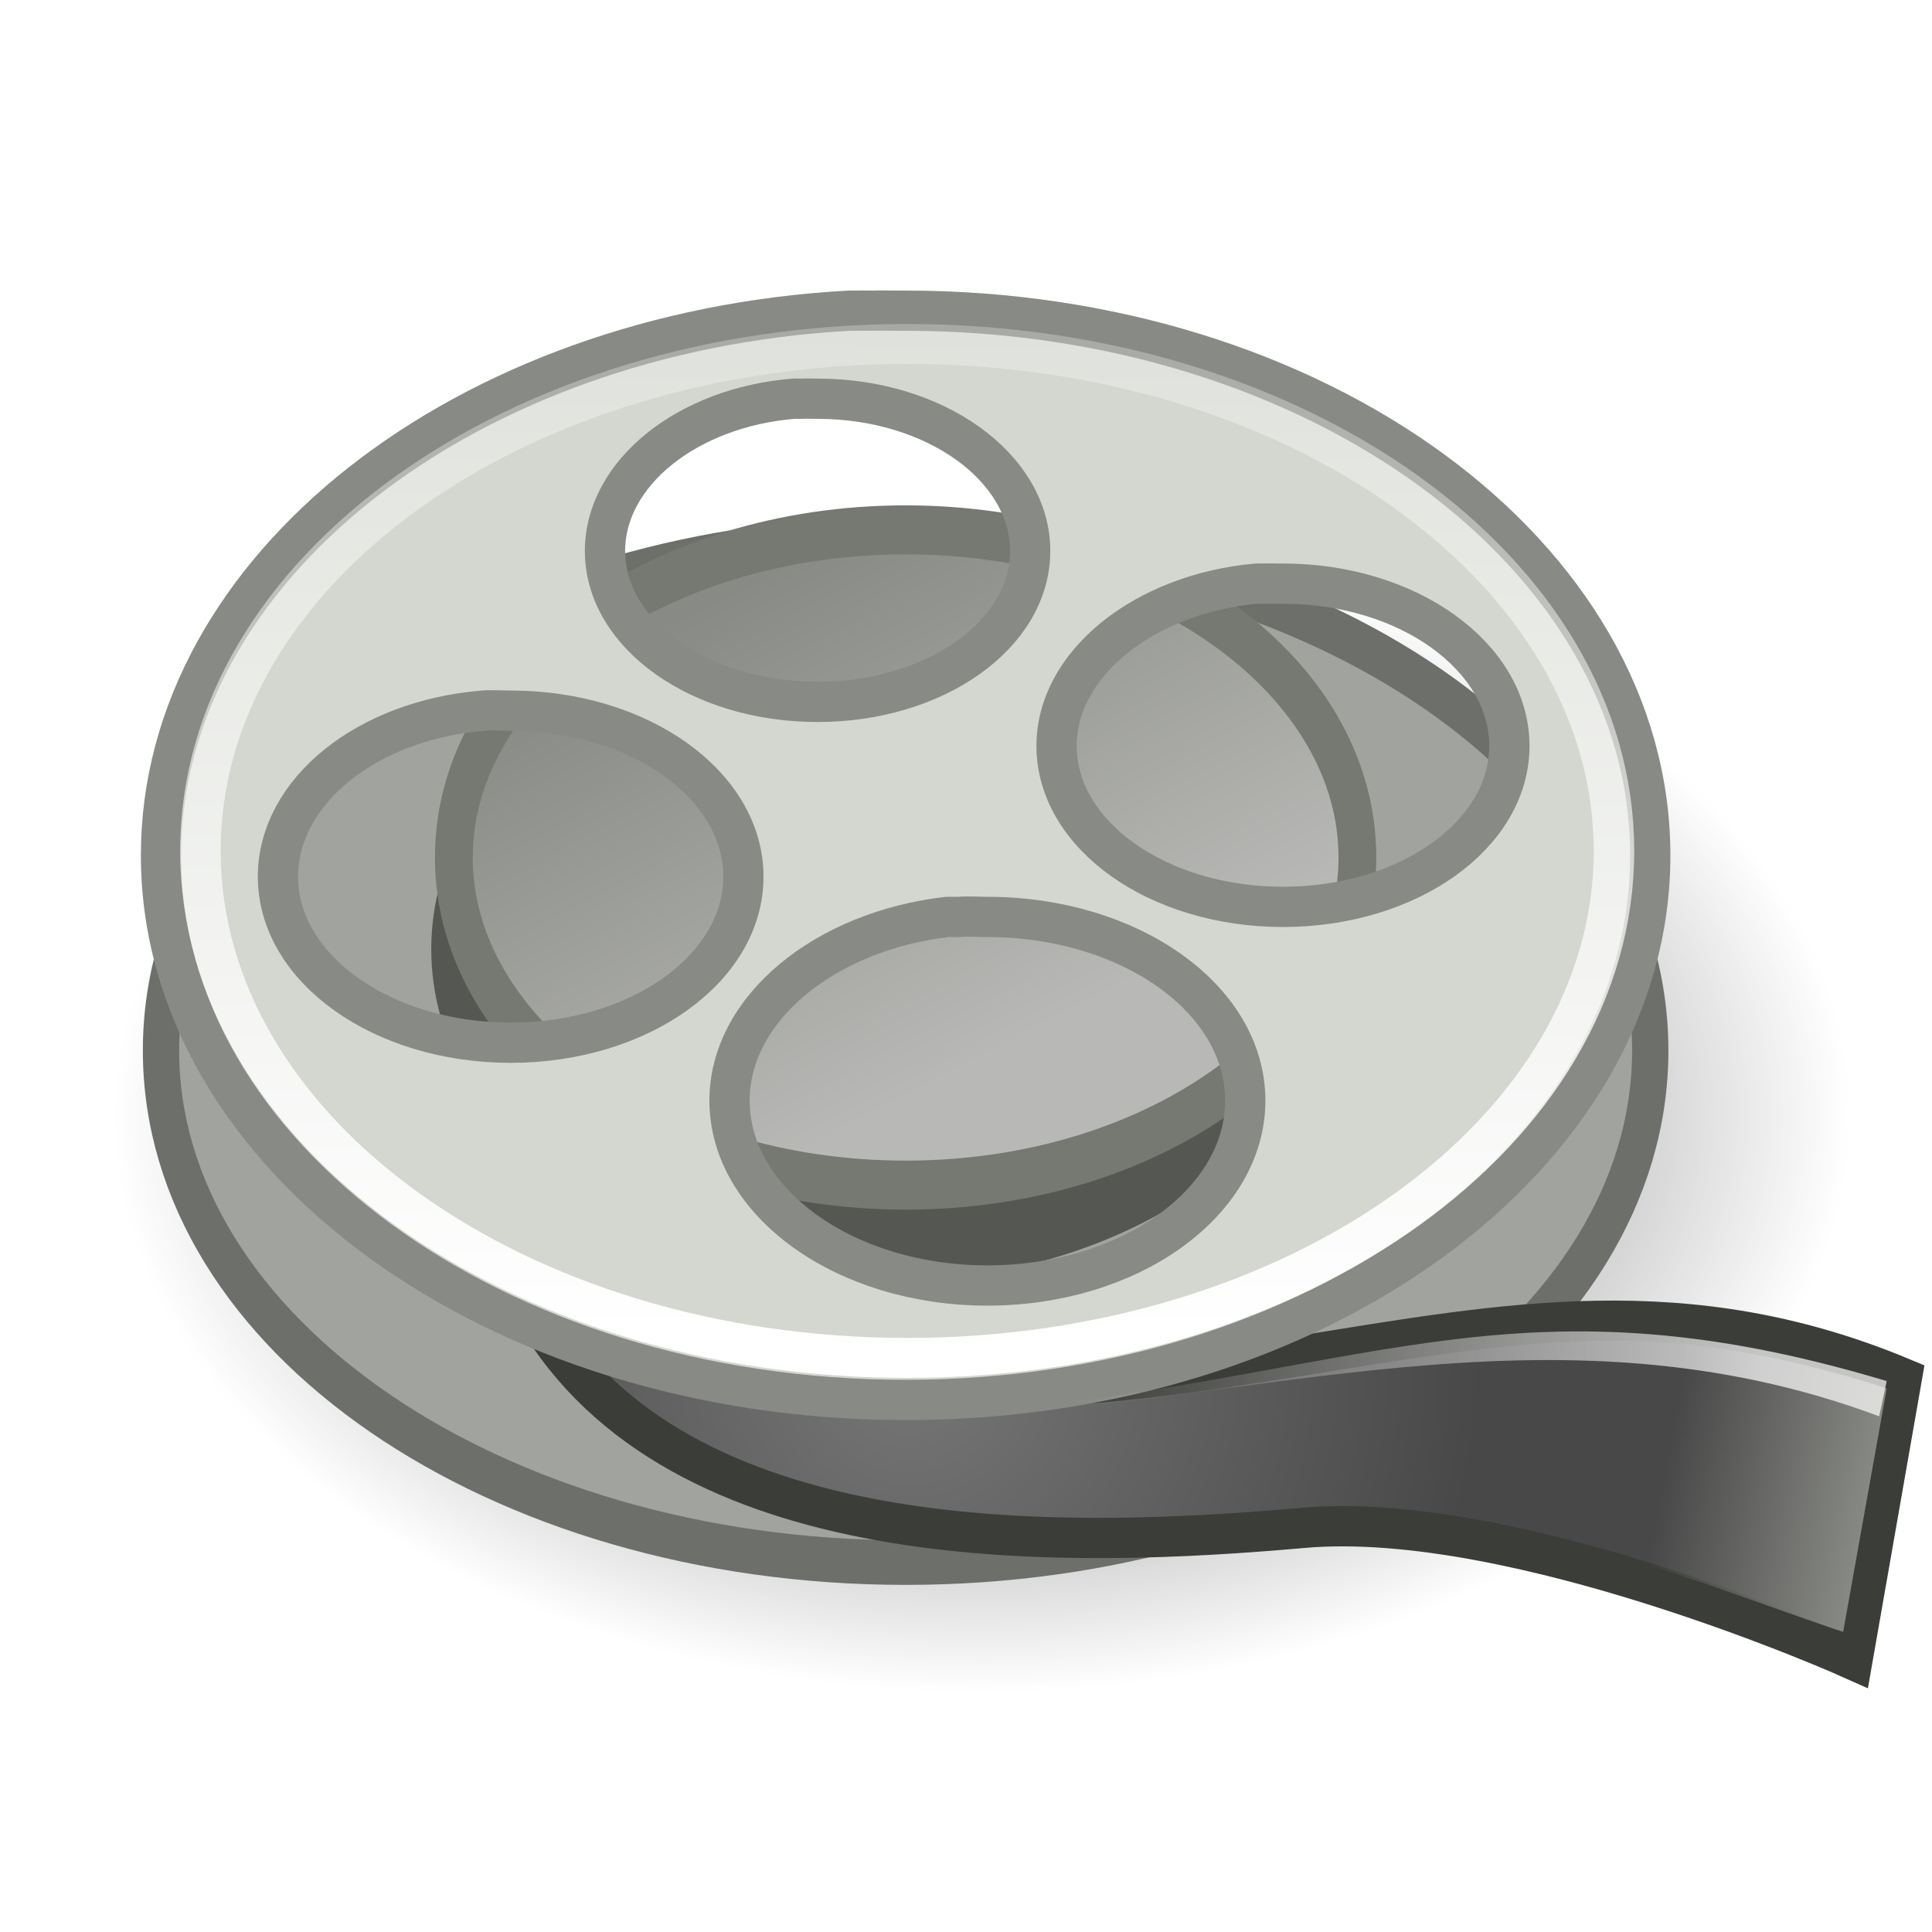
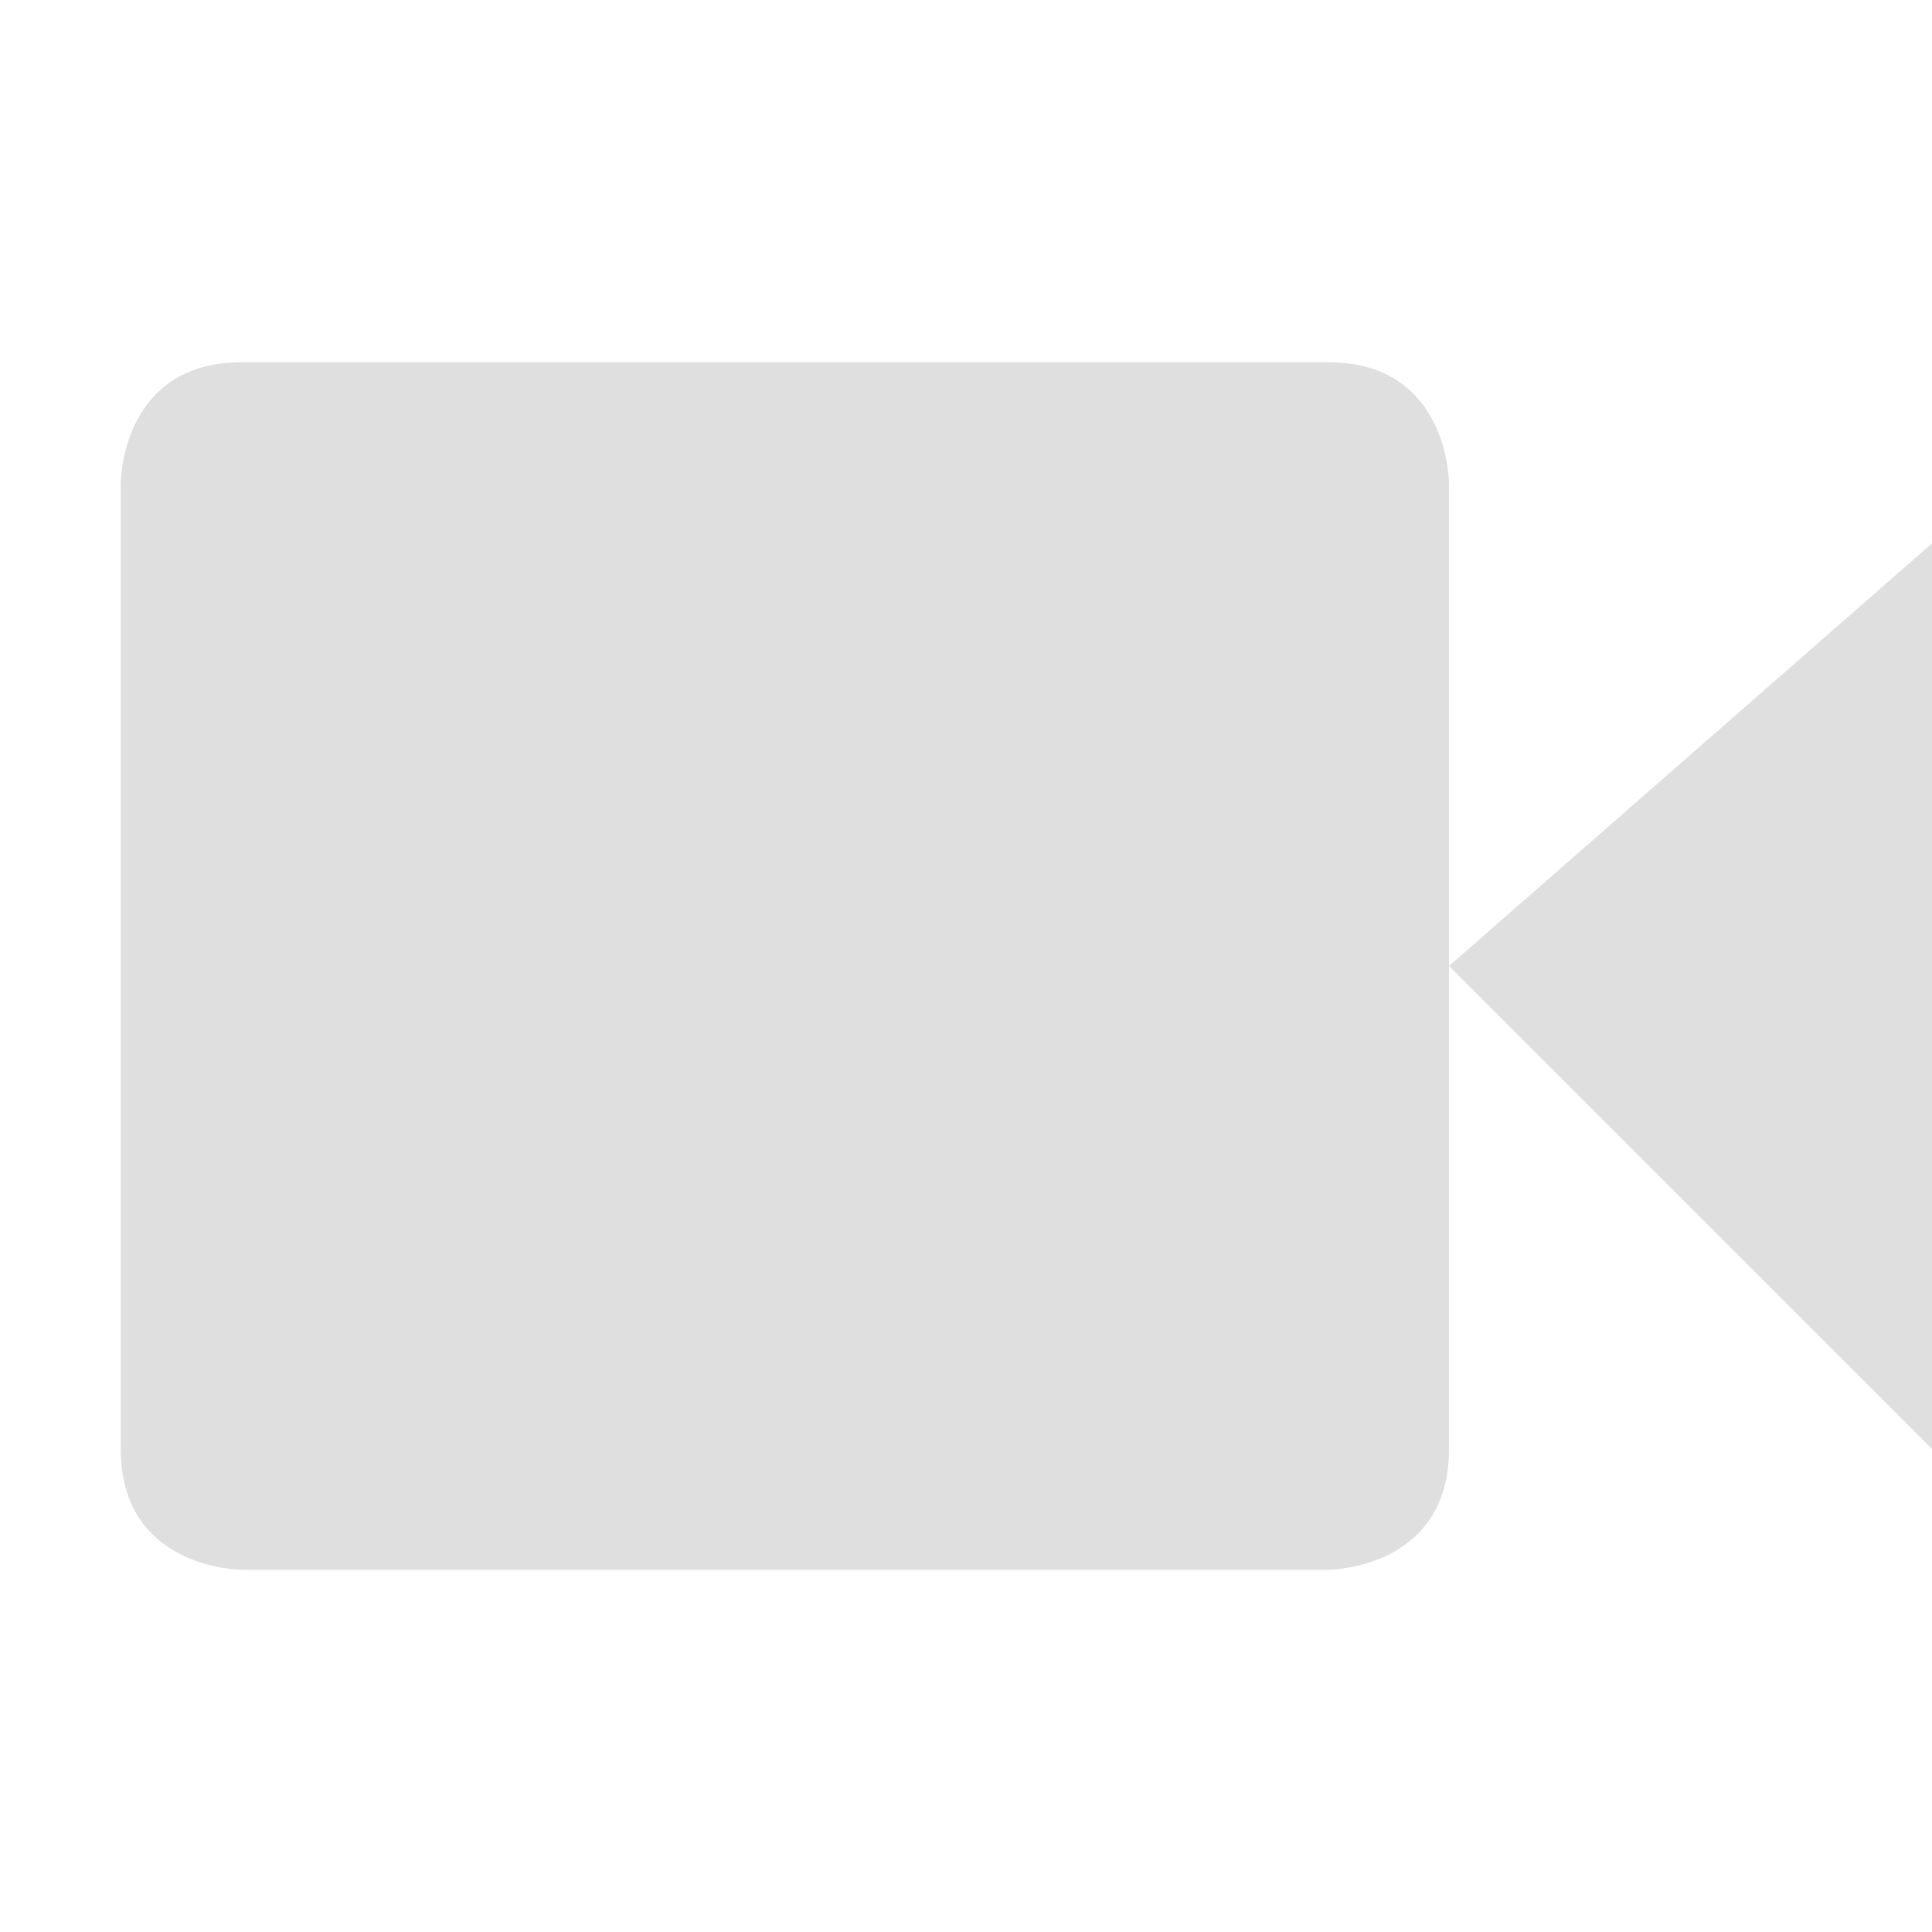
- <svg xmlns="http://www.w3.org/2000/svg" xmlns:xlink="http://www.w3.org/1999/xlink" width="48px" height="48px" id="svg11300">
-   <defs id="defs3">
-     <linearGradient id="linearGradient7138">
-       <stop style="stop-color:#ffffff;stop-opacity:1;" offset="0" id="stop7140" />
-       <stop style="stop-color:#ffffff;stop-opacity:0;" offset="1" id="stop7142" />
-     </linearGradient>
-     <linearGradient id="linearGradient7087">
-       <stop style="stop-color:#888a85;stop-opacity:1;" offset="0" id="stop7089" />
-       <stop style="stop-color:#b8b9b6;stop-opacity:1;" offset="1" id="stop7091" />
-     </linearGradient>
-     <linearGradient id="linearGradient7079">
-       <stop style="stop-color:#000000;stop-opacity:1;" offset="0" id="stop7081" />
-       <stop style="stop-color:#000000;stop-opacity:0;" offset="1" id="stop7083" />
-     </linearGradient>
-     <linearGradient id="linearGradient7069">
-       <stop style="stop-color:#888a85;stop-opacity:1;" offset="0" id="stop7071" />
-       <stop style="stop-color:#888a85;stop-opacity:0;" offset="1" id="stop7073" />
-     </linearGradient>
-     <radialGradient id="aigrd4" cx="9.342" cy="22.614" r="14.152" fx="9.342" fy="22.614" gradientUnits="userSpaceOnUse">
-       <stop offset="0" style="stop-color:#767676" id="stop6452" />
-       <stop offset="1" style="stop-color:#484848" id="stop6454" />
-     </radialGradient>
-     <radialGradient r="14.152" fy="24.735" fx="20.656" cy="24.735" cx="20.656" gradientUnits="userSpaceOnUse" id="radialGradient6540" xlink:href="#aigrd4" gradientTransform="translate(1.971678,9.220141)" />
-     <linearGradient id="linearGradient7054">
-       <stop style="stop-color:#ffffff;stop-opacity:1;" offset="0" id="stop7056" />
-       <stop style="stop-color:#ffffff;stop-opacity:0;" offset="1" id="stop7058" />
-     </linearGradient>
-     <linearGradient xlink:href="#linearGradient7054" id="linearGradient7060" x1="21.032" y1="31.868" x2="21.108" y2="-4.599" gradientUnits="userSpaceOnUse" />
-     <linearGradient xlink:href="#linearGradient7069" id="linearGradient7075" x1="46.545" y1="35.245" x2="40.82" y2="34.14" gradientUnits="userSpaceOnUse" gradientTransform="matrix(0.884878,0,0,0.884878,5.318113,5.943159)" />
-     <radialGradient xlink:href="#linearGradient7079" id="radialGradient7085" cx="23.158" cy="26.964" fx="23.158" fy="26.964" r="21.567" gradientTransform="matrix(1,0,0,0.663934,0,9.061528)" gradientUnits="userSpaceOnUse" />
-     <linearGradient xlink:href="#linearGradient7087" id="linearGradient7093" x1="23.816" y1="12.75" x2="29.049" y2="25.772" gradientUnits="userSpaceOnUse" />
-     <linearGradient xlink:href="#linearGradient7138" id="linearGradient7144" x1="43.688" y1="32.133" x2="26.625" y2="32.133" gradientUnits="userSpaceOnUse" gradientTransform="translate(0,2)" />
-   </defs>
-   <g id="layer1">
-     <path style="opacity:0.703;color:#000000;fill:url(#radialGradient7085);fill-opacity:1;fill-rule:evenodd;stroke:none;stroke-width:1;stroke-linecap:round;stroke-linejoin:round;marker:none;marker-start:none;marker-mid:none;marker-end:none;stroke-miterlimit:4;stroke-dasharray:none;stroke-dashoffset:0;stroke-opacity:1;visibility:visible;display:inline;overflow:visible" id="path7077" d="M 44.725 26.964 A 21.567 14.319 0 1 1  1.591,26.964 A 21.567 14.319 0 1 1  44.725 26.964 z" transform="translate(1.237437,0.762563)" />
-     <path transform="matrix(1.254237,0,0,1.541926,-9.79661,-6.279528)" d="M 40.5 21 A 14.75 8.25 0 1 1  11,21 A 14.75 8.25 0 1 1  40.5 21 z" id="path7028" style="opacity:1;color:#000000;fill:#a1a39f;fill-opacity:1;fill-rule:evenodd;stroke:#6d6f6a;stroke-width:0.719;stroke-linecap:round;stroke-linejoin:round;marker:none;marker-start:none;marker-mid:none;marker-end:none;stroke-miterlimit:4;stroke-dasharray:none;stroke-dashoffset:0;stroke-opacity:1;visibility:visible;display:inline;overflow:visible" />
-     <path style="opacity:1;color:#000000;fill:#555753;fill-opacity:1;fill-rule:evenodd;stroke:none;stroke-width:1.115;stroke-linecap:round;stroke-linejoin:round;marker:none;marker-start:none;marker-mid:none;marker-end:none;stroke-miterlimit:4;stroke-dasharray:none;stroke-dashoffset:0;stroke-opacity:1;visibility:visible;display:inline;overflow:visible" id="path7042" d="M 40.5 21 A 14.75 8.25 0 1 1  11,21 A 14.75 8.25 0 1 1  40.5 21 z" transform="matrix(0.764011,0,0,1.001814,2.310475,2.543083)" />
-     <path style="fill:url(#radialGradient6540);fill-rule:nonzero;stroke:#3b3d39;stroke-miterlimit:4;stroke-opacity:1" d="M 46.026,41.226 C 46.026,41.226 37.702,37.489 32.37,37.96 C 26.687,38.461 17.193,38.797 13.472,32.92 C 29.27,37.685 36.559,29.774 47.251,34.23 C 47.251,34.23 46.026,41.226 46.026,41.226 z " id="path6456" />
-     <path transform="matrix(0.760969,0,0,0.986663,2.905048,0.584267)" d="M 40.5 21 A 14.75 8.25 0 1 1  11,21 A 14.75 8.25 0 1 1  40.5 21 z" id="path7026" style="opacity:1;color:#000000;fill:url(#linearGradient7093);fill-opacity:1;fill-rule:evenodd;stroke:#757972;stroke-width:1.234;stroke-linecap:round;stroke-linejoin:round;marker:none;marker-start:none;marker-mid:none;marker-end:none;stroke-miterlimit:4;stroke-dasharray:none;stroke-dashoffset:0;stroke-opacity:1;visibility:visible;display:inline;overflow:visible" />
-     <path style="opacity:1;color:#000000;fill:#d3d7cf;fill-opacity:1;fill-rule:evenodd;stroke:#888a85;stroke-width:1;stroke-linecap:round;stroke-linejoin:round;marker:none;marker-start:none;marker-mid:none;marker-end:none;stroke-miterlimit:4;stroke-dasharray:none;stroke-dashoffset:0;stroke-opacity:1;visibility:visible;display:inline;overflow:visible" d="M 21.094,7.719 C 11.536,8.244 4,14.133 4,21.25 C 4,28.711 12.288,34.781 22.5,34.781 C 32.712,34.781 41,28.711 41,21.25 C 41,13.789 32.712,7.719 22.5,7.719 C 22.46,7.719 22.415,7.719 22.375,7.719 C 22.137,7.72 21.892,7.711 21.656,7.719 C 21.541,7.722 21.427,7.713 21.312,7.719 C 21.237,7.722 21.169,7.715 21.094,7.719 z M 19.719,9.906 C 19.782,9.901 19.842,9.91 19.906,9.906 C 20.04,9.899 20.176,9.906 20.312,9.906 C 23.229,9.906 25.594,11.608 25.594,13.688 C 25.594,15.767 23.229,17.438 20.312,17.438 C 17.396,17.438 15.031,15.767 15.031,13.688 C 15.031,11.752 17.083,10.119 19.719,9.906 z M 31.219,14.5 C 31.285,14.494 31.339,14.504 31.406,14.5 C 31.523,14.493 31.631,14.502 31.75,14.5 C 31.798,14.499 31.827,14.5 31.875,14.5 C 34.978,14.5 37.5,16.314 37.5,18.531 C 37.5,20.748 34.978,22.531 31.875,22.531 C 28.772,22.531 26.25,20.748 26.25,18.531 C 26.25,16.483 28.442,14.748 31.219,14.5 z M 12,17.656 C 12.218,17.638 12.463,17.656 12.688,17.656 C 15.88,17.656 18.469,19.499 18.469,21.781 C 18.469,24.064 15.88,25.906 12.688,25.906 C 9.495,25.906 6.906,24.064 6.906,21.781 C 6.906,19.659 9.12,17.892 12,17.656 z M 23.531,22.781 C 23.555,22.778 23.57,22.784 23.594,22.781 C 23.596,22.781 23.622,22.781 23.625,22.781 C 23.628,22.781 23.653,22.781 23.656,22.781 C 23.662,22.781 23.684,22.781 23.688,22.781 C 23.714,22.781 23.755,22.781 23.781,22.781 C 23.784,22.781 23.806,22.781 23.812,22.781 C 24.053,22.761 24.283,22.781 24.531,22.781 C 28.063,22.781 30.938,24.811 30.938,27.344 C 30.938,29.877 28.063,31.938 24.531,31.938 C 21,31.938 18.125,29.877 18.125,27.344 C 18.125,25.062 20.486,23.135 23.531,22.781 z " id="path7012" />
-     <path style="opacity:1;color:#000000;fill:none;fill-opacity:1;fill-rule:evenodd;stroke:url(#linearGradient7060);stroke-width:1.059;stroke-linecap:round;stroke-linejoin:round;marker:none;marker-start:none;marker-mid:none;marker-end:none;stroke-miterlimit:4;stroke-dasharray:none;stroke-dashoffset:0;stroke-opacity:1;visibility:visible;display:inline;overflow:visible" id="path7044" d="M 40.659 19.009 A 18.473 13.435 0 1 1  3.712,19.009 A 18.473 13.435 0 1 1  40.659 19.009 z" transform="matrix(0.950533,0,0,0.9375,1.450995,3.320621)" />
-     <path style="opacity:1;color:#000000;fill:url(#linearGradient7075);fill-opacity:1;fill-rule:evenodd;stroke:none;stroke-width:1;stroke-linecap:round;stroke-linejoin:round;marker:none;marker-start:none;marker-mid:none;marker-end:none;stroke-miterlimit:4;stroke-dasharray:none;stroke-dashoffset:0;stroke-opacity:1;visibility:visible;display:inline;overflow:visible" d="M 46.875,34.494 L 45.793,40.544 C 43.184,39.668 41.611,38.976 38.722,38.287 L 39.054,33.374 C 40.953,33.173 43.917,33.516 46.875,34.494 z " id="path7067" />
-     <path style="opacity:0.703;color:#000000;fill:url(#linearGradient7144);fill-opacity:1;fill-rule:evenodd;stroke:none;stroke-width:1;stroke-linecap:round;stroke-linejoin:round;marker:none;marker-start:none;marker-mid:none;marker-end:none;stroke-miterlimit:4;stroke-dasharray:none;stroke-dashoffset:0;stroke-opacity:1;visibility:visible;display:inline;overflow:visible" d="M 46.875,34.312 L 46.688,35.188 C 38.583,32.159 31.121,34.961 23.312,35.188 C 33.924,34.305 37.403,31.472 46.875,34.312 z " id="path7136" />
-   </g>
+ <svg xmlns="http://www.w3.org/2000/svg" width="16" height="16" version="1.1">
+   <path style="fill:#dfdfdf" d="M 2,3 H 11 C 12,3 12,4 12,4 V 12 C 12,13 11,13 11,13 H 2 C 2,13 1,13 1,12 V 4 C 1,4 1,3 2,3 Z M 16,4.5 V 12 L 12,8 Z" />
</svg>
